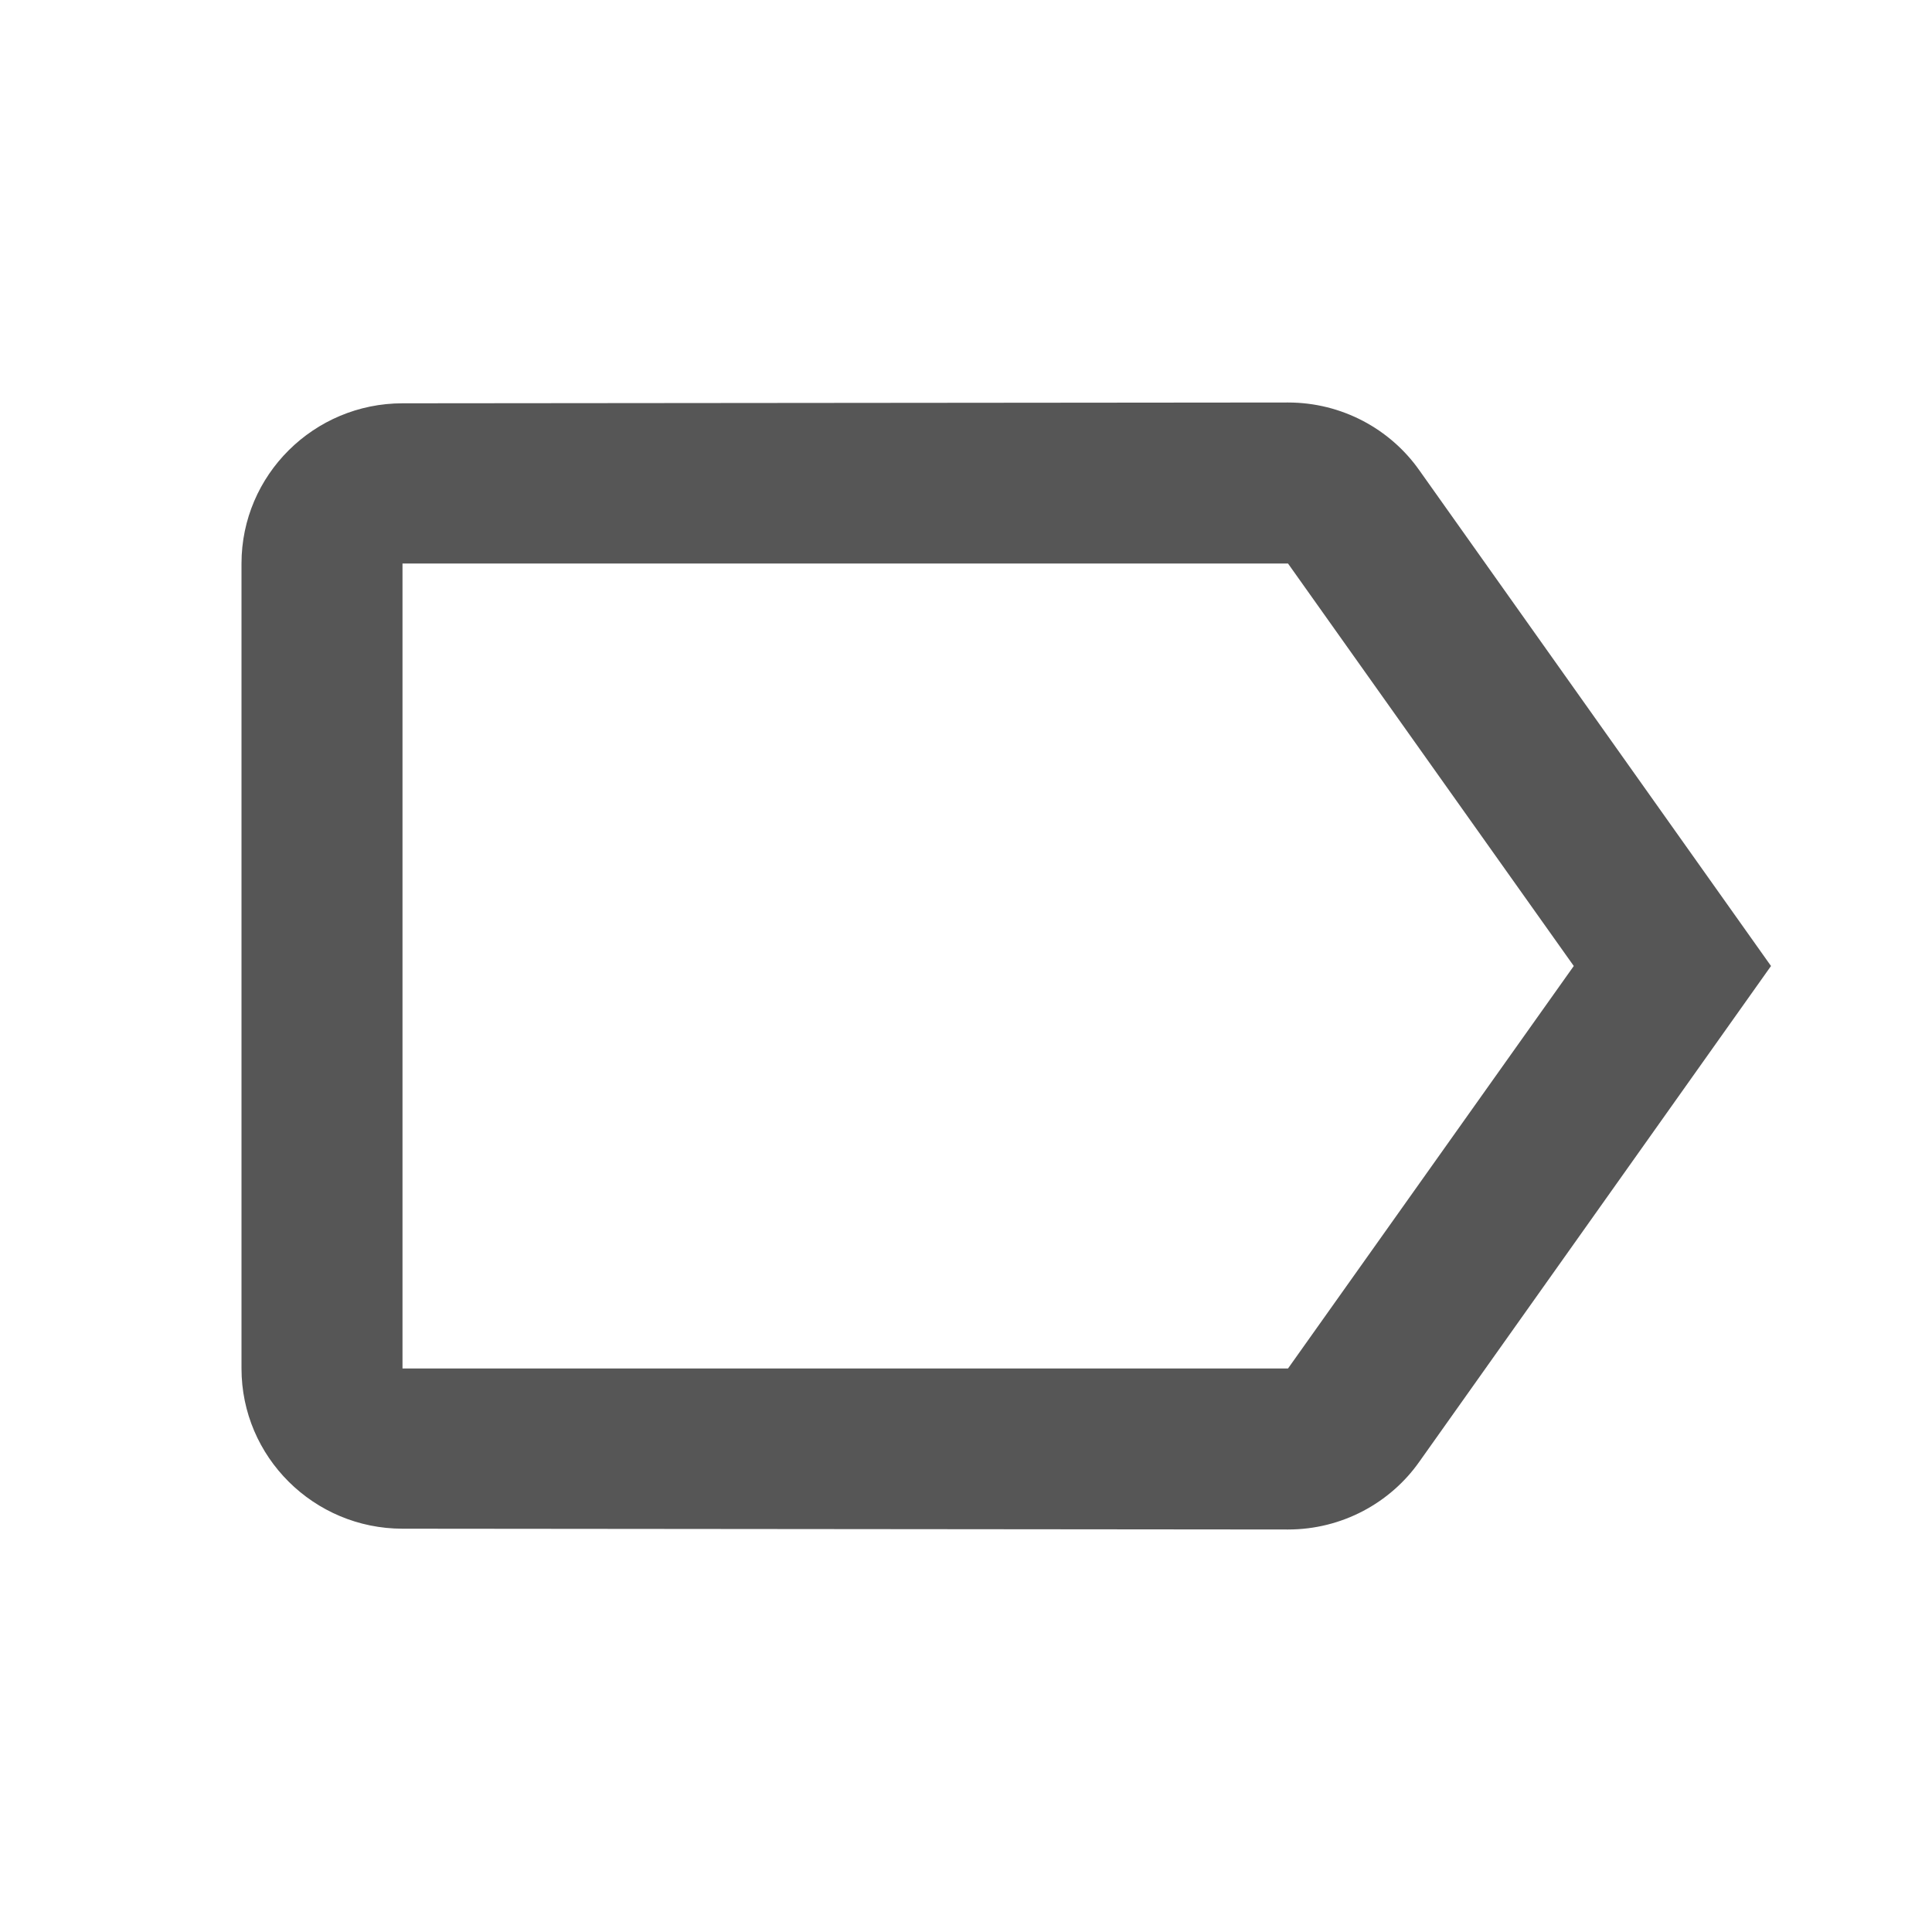
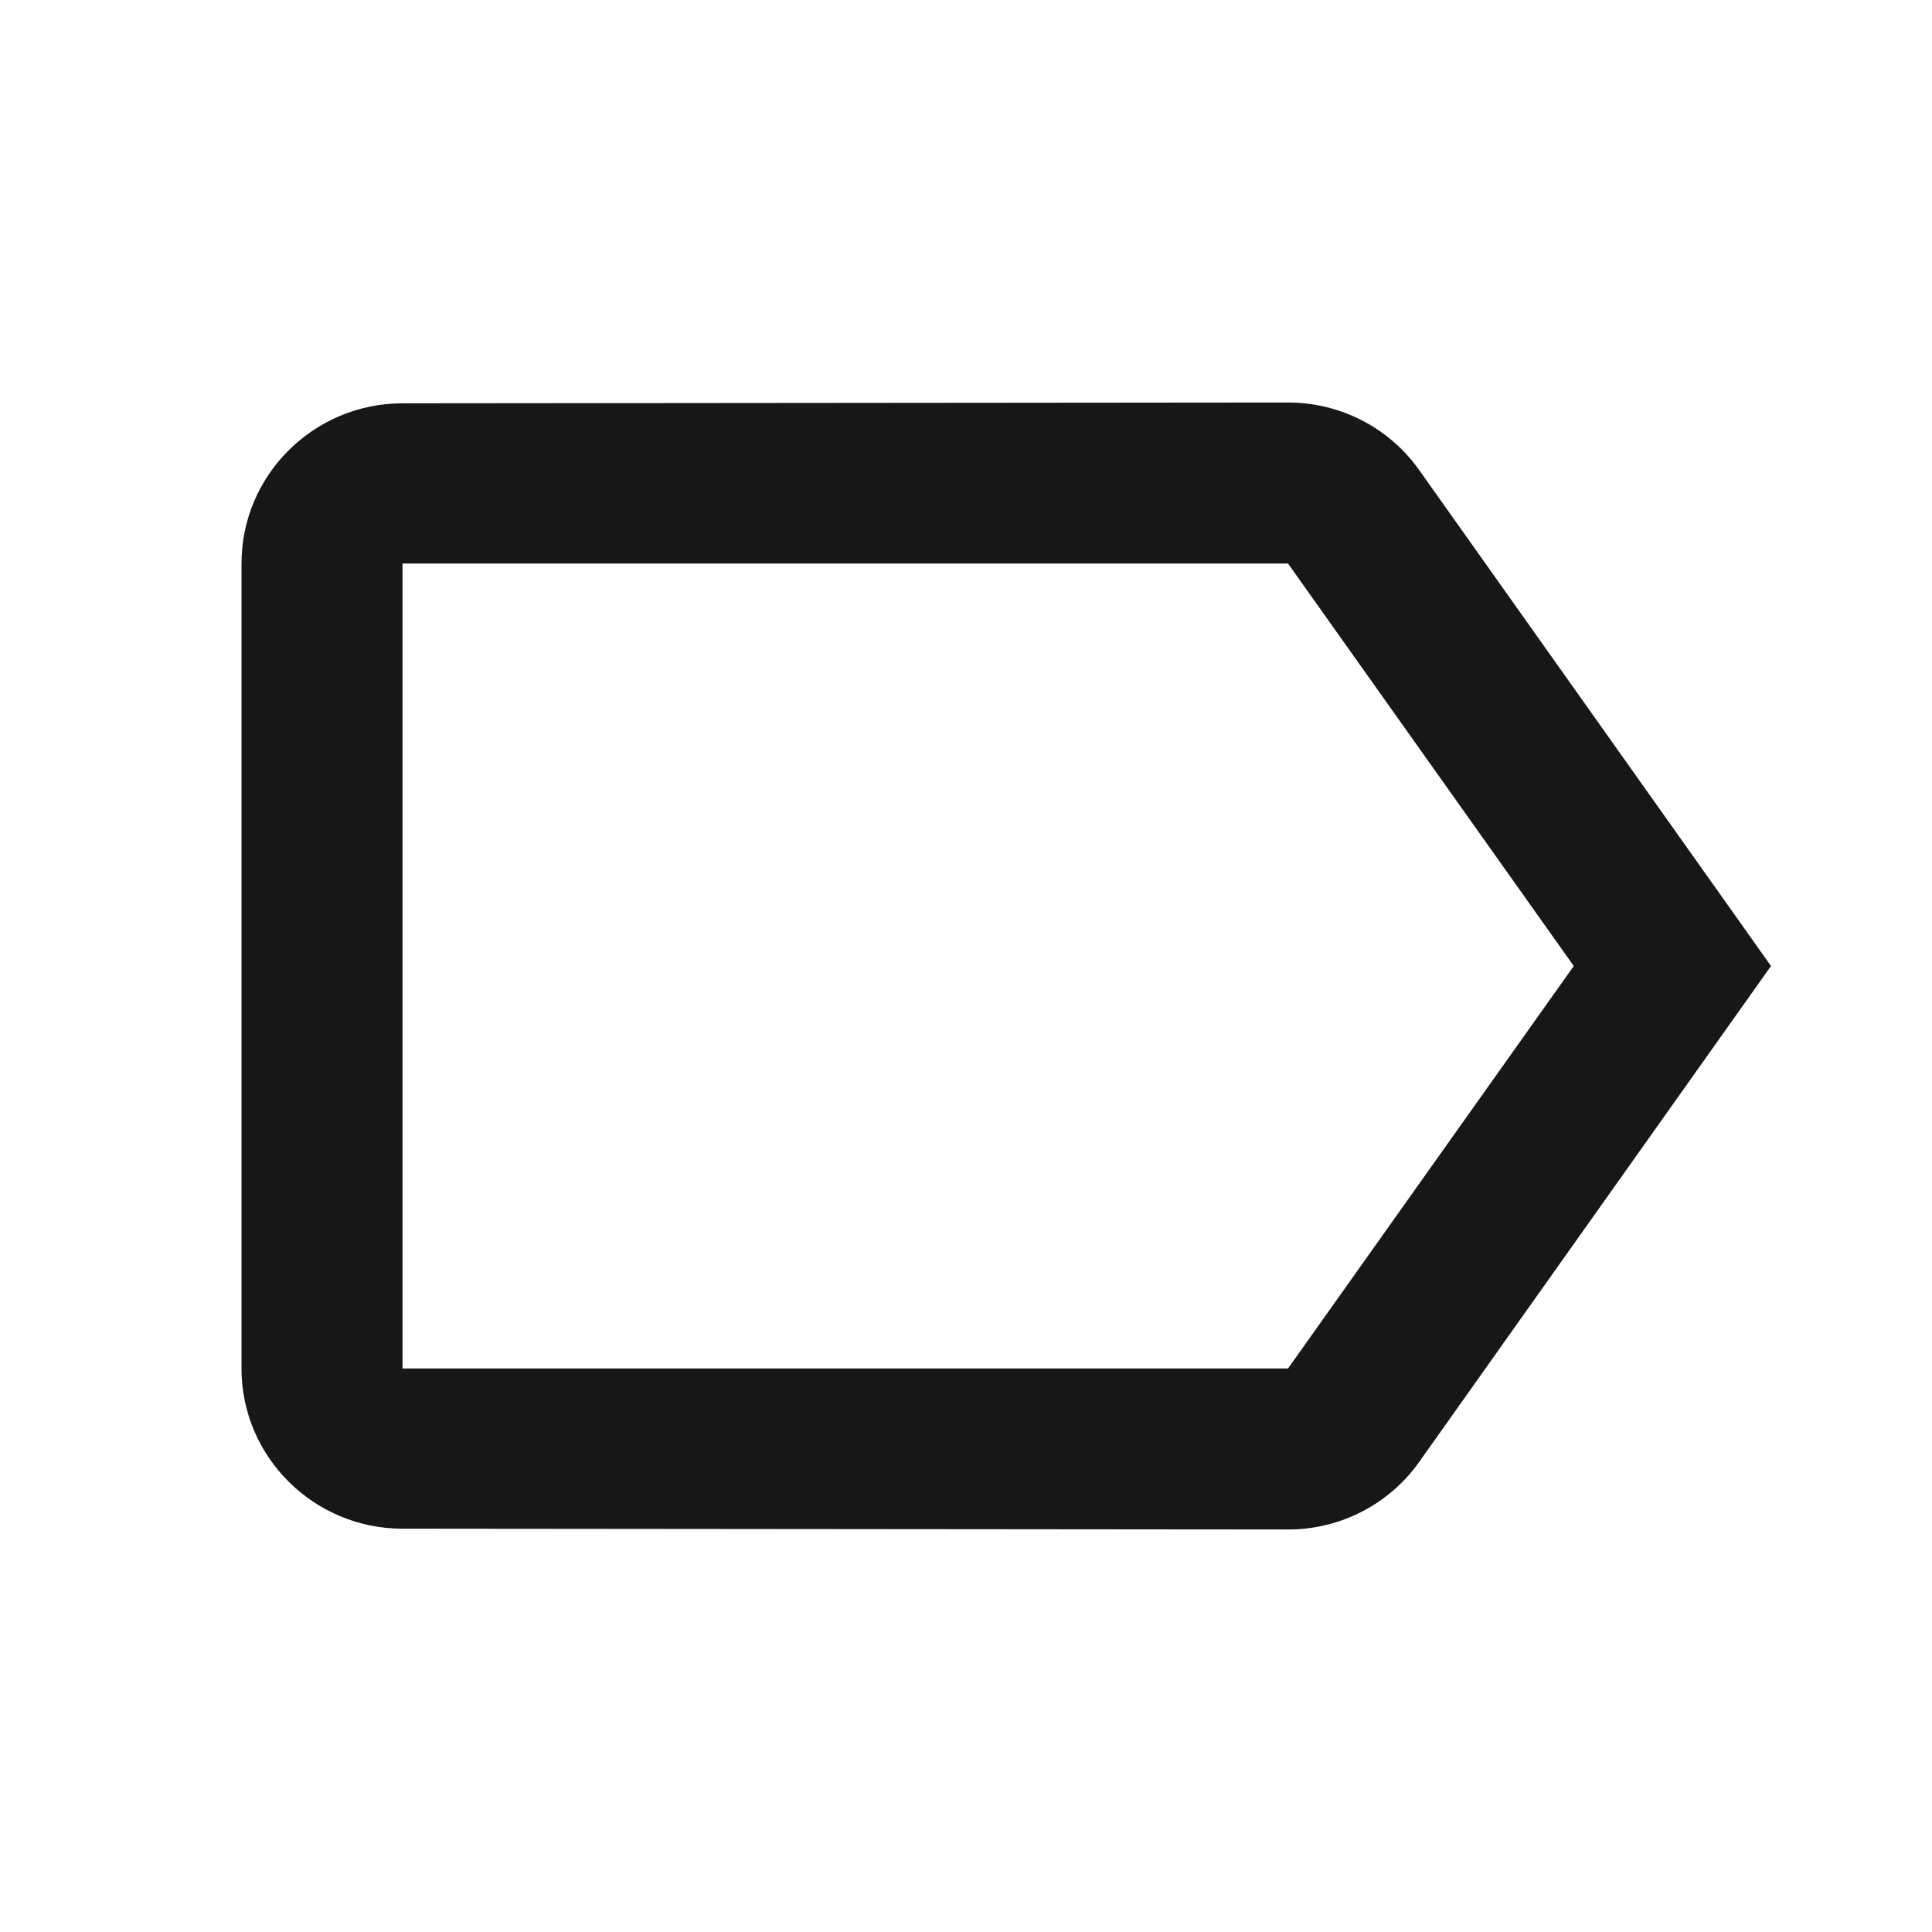
<svg xmlns="http://www.w3.org/2000/svg" width="24" height="24" viewBox="0 0 24 24">
  <path fill="none" d="M0 0h24v24H0V0z" />
-   <path fill="#565656" d="M17.63 5.84C17.27 5.33 16.67 5 16 5L5 5.01C3.9 5.01 3 5.9 3 7v10c0 1.1.9 1.99 2 1.99L16 19c.67 0 1.27-.33 1.63-.84L22 12l-4.37-6.16zM16 17H5V7h11l3.55 5L16 17z" />
+   <path fill="#171717" d="M17.63 5.84C17.27 5.33 16.67 5 16 5L5 5.01C3.9 5.01 3 5.9 3 7v10c0 1.1.9 1.99 2 1.99L16 19c.67 0 1.27-.33 1.63-.84L22 12l-4.37-6.16zM16 17H5V7h11l3.55 5L16 17z" />
</svg>
